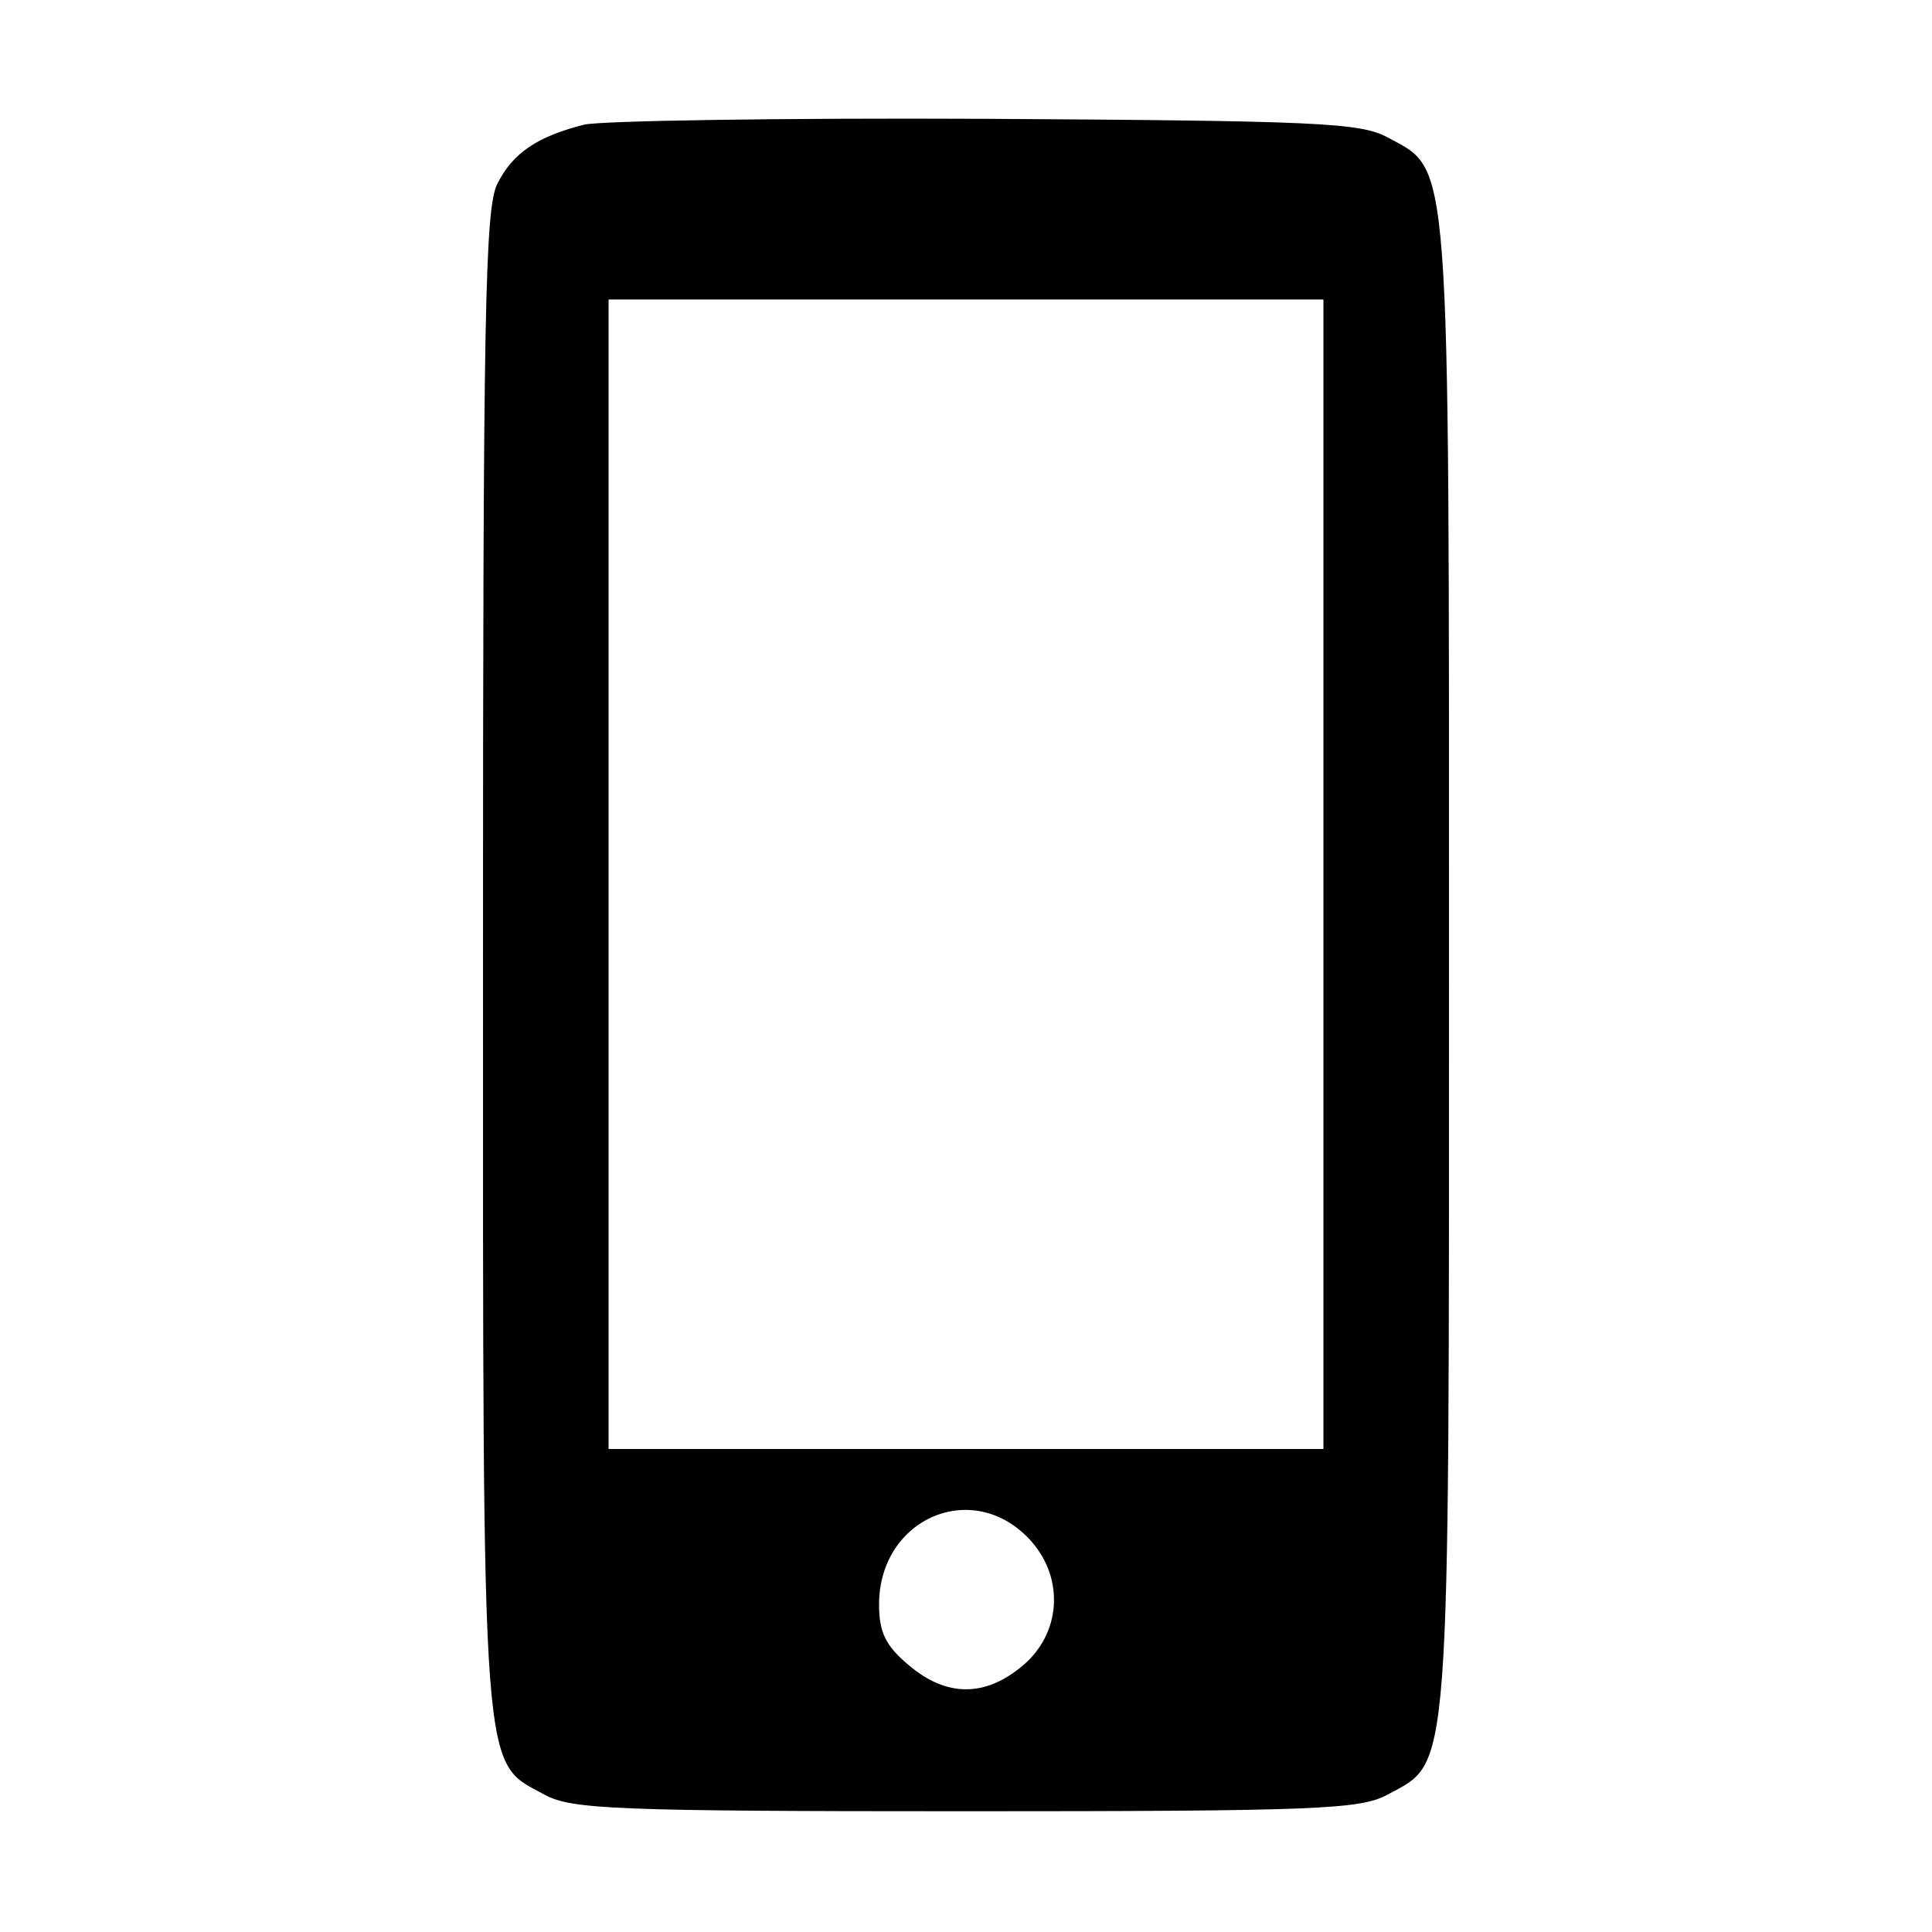
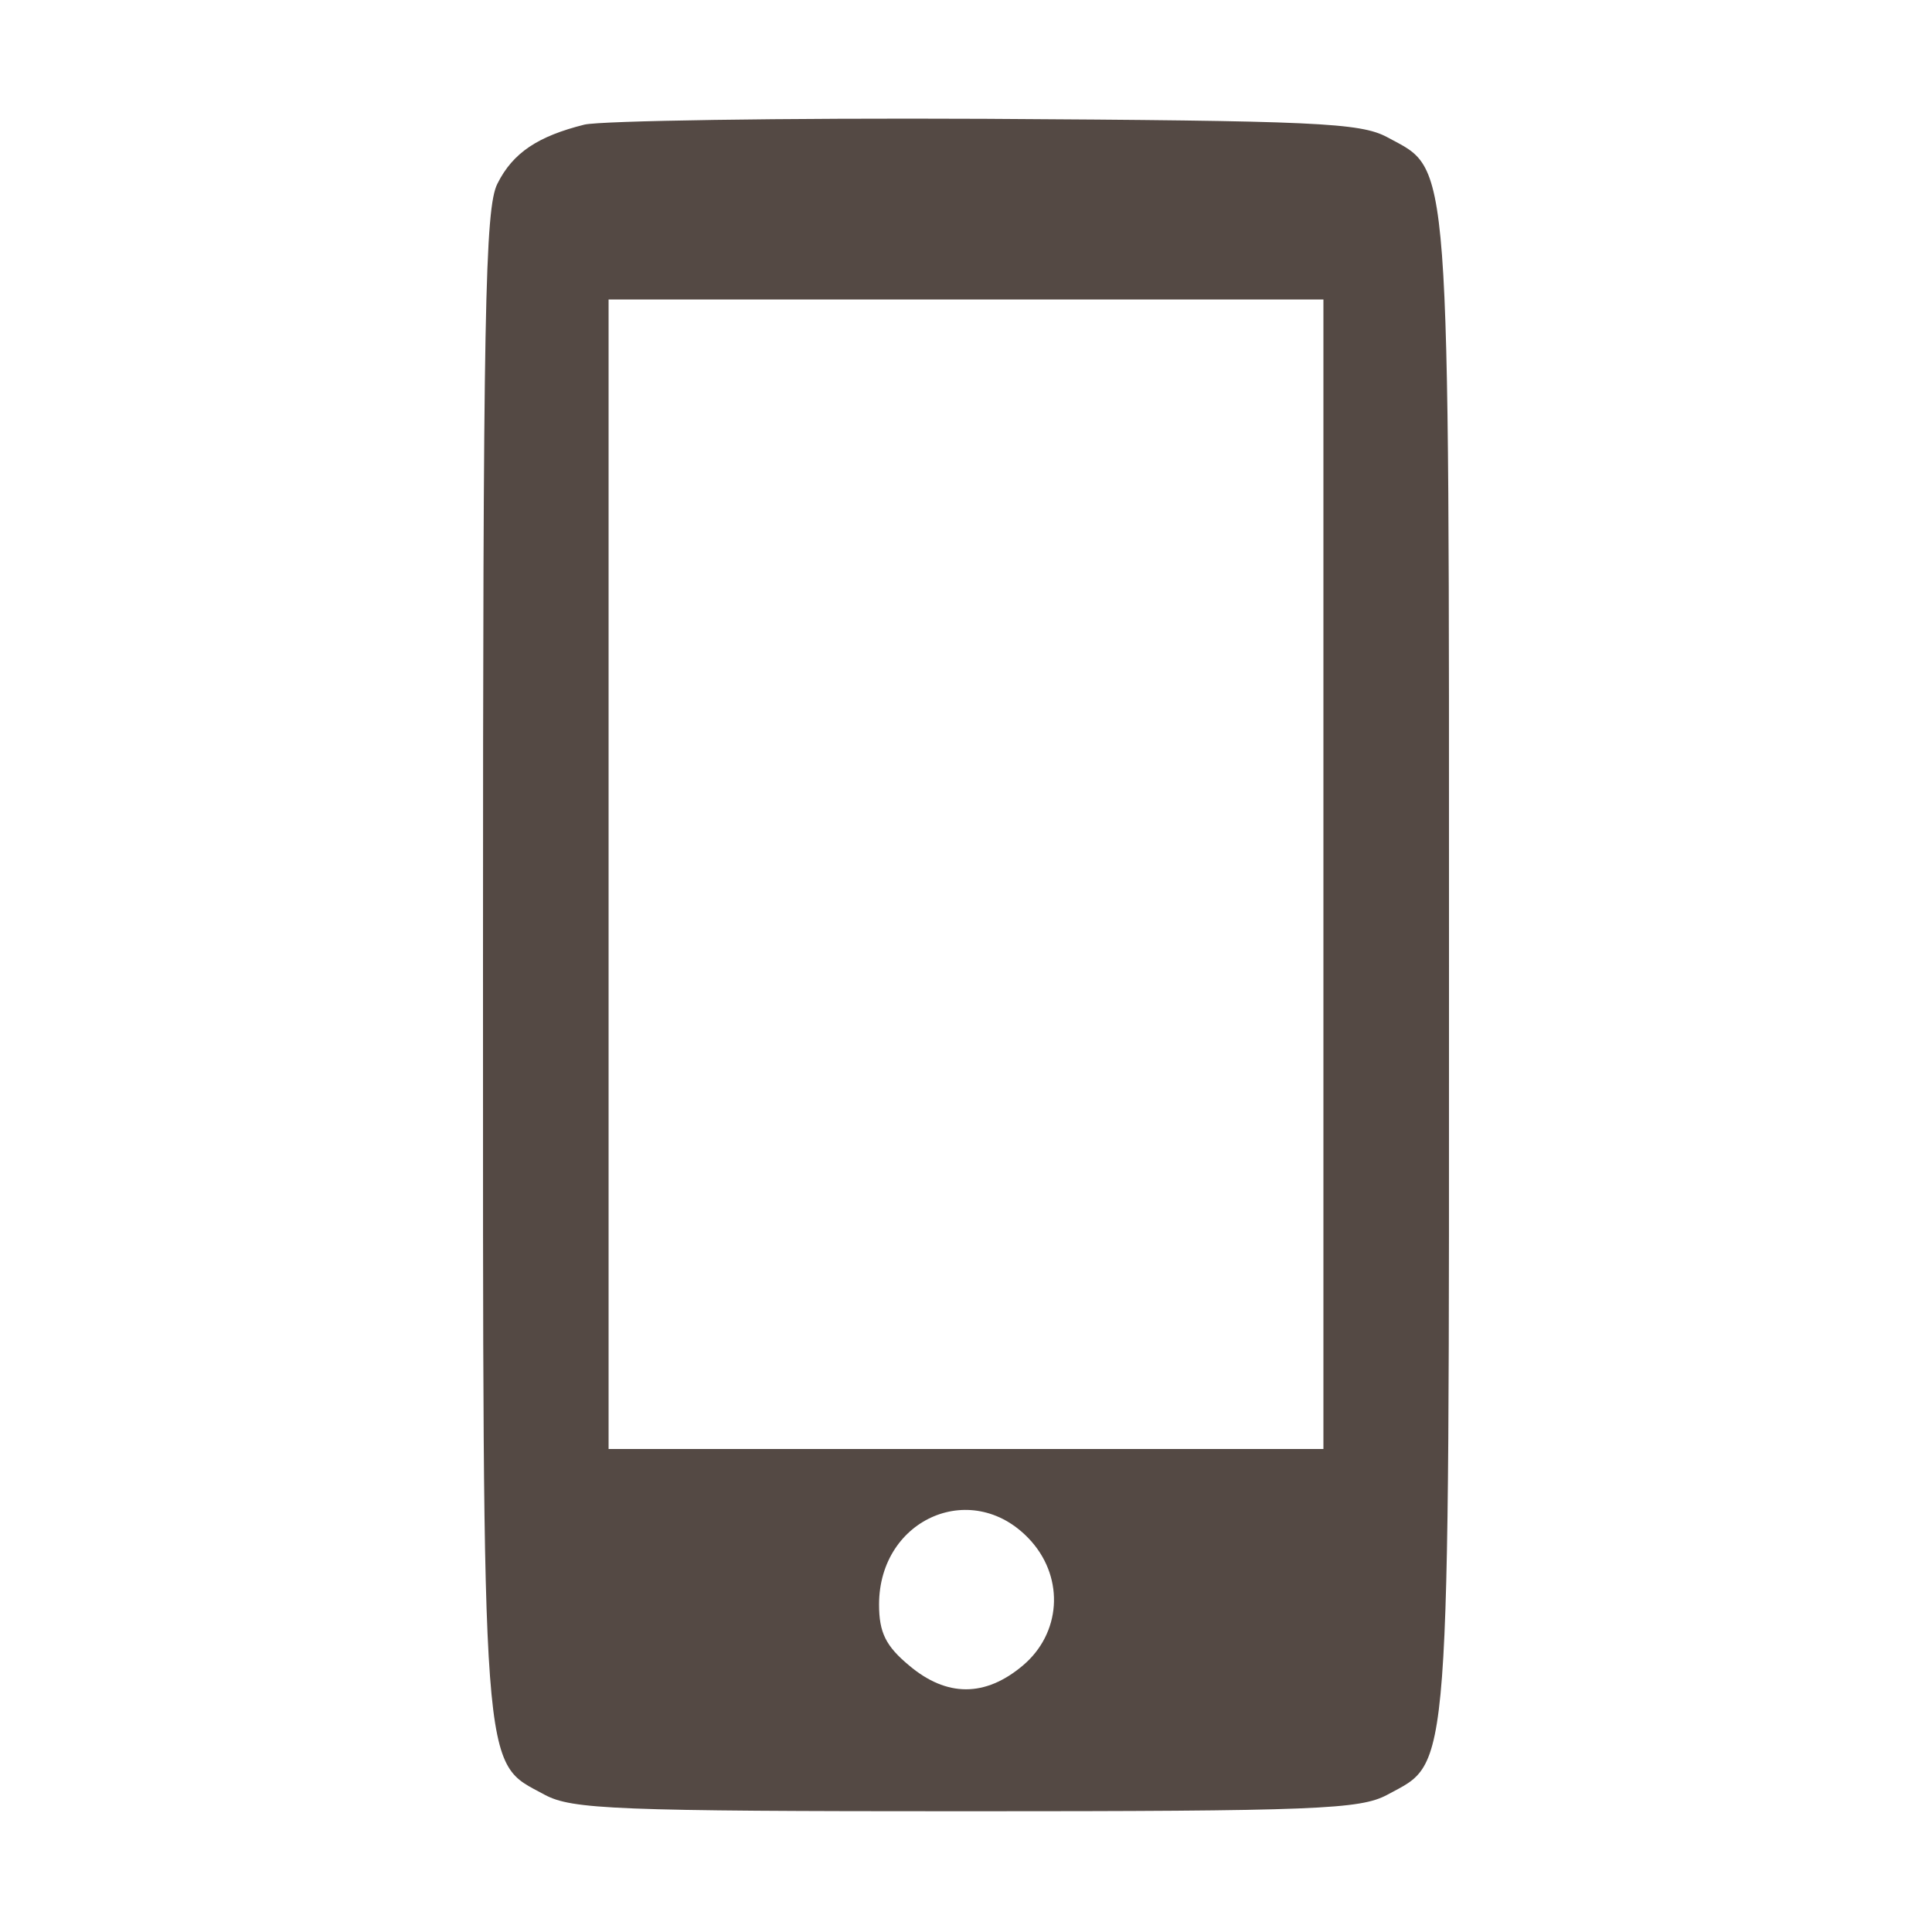
<svg xmlns="http://www.w3.org/2000/svg" version="1.0" width="200pt" height="200pt" viewBox="0 0 200 200" preserveAspectRatio="xMidYMid meet">
-   <g transform="translate(0,200) scale(0.1,-0.1)" fill="#000000" stroke="none">
+   <g transform="translate(0,200) scale(0.1,-0.1)" fill="#544944" stroke="none">
    <path d="M605 1871 c-48 -12 -74 -29 -90 -61 -13 -25 -15 -132 -15 -805 0 -860 -2 -827 64 -863 28 -15 73 -17 436 -17 363 0 408 2 436 17 66 36 64 4 64 858 0 854 2 822 -64 858 -28 15 -74 17 -416 19 -212 1 -398 -2 -415 -6z m765 -776 l0 -595 -370 0 -370 0 0 595 0 595 370 0 370 0 0 -595z m-302 -691 c34 -39 30 -95 -9 -128 -39 -33 -79 -33 -118 0 -24 20 -31 34 -31 63 0 90 99 132 158 65z" />
  </g>
</svg>
